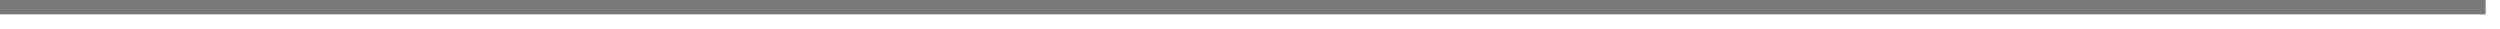
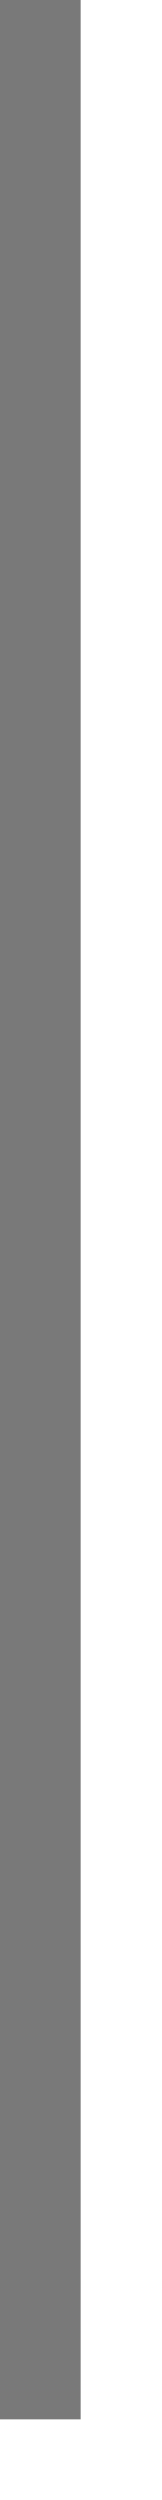
- <svg xmlns="http://www.w3.org/2000/svg" version="1.1" width="174px" height="2px">
-   <g transform="matrix(1 0 0 1 -1386 -241 )">
-     <path d="M 1386 241.5  L 1559 241.5  " stroke-width="1" stroke="#797979" fill="none" />
+ <svg xmlns="http://www.w3.org/2000/svg" version="1.1" width="2px" height="31px">
+   <g transform="matrix(1 0 0 1 -1472 -241 )">
+     <path d="M 1472.5 241  L 1472.5 271  " stroke-width="1" stroke="#797979" fill="none" />
  </g>
</svg>
